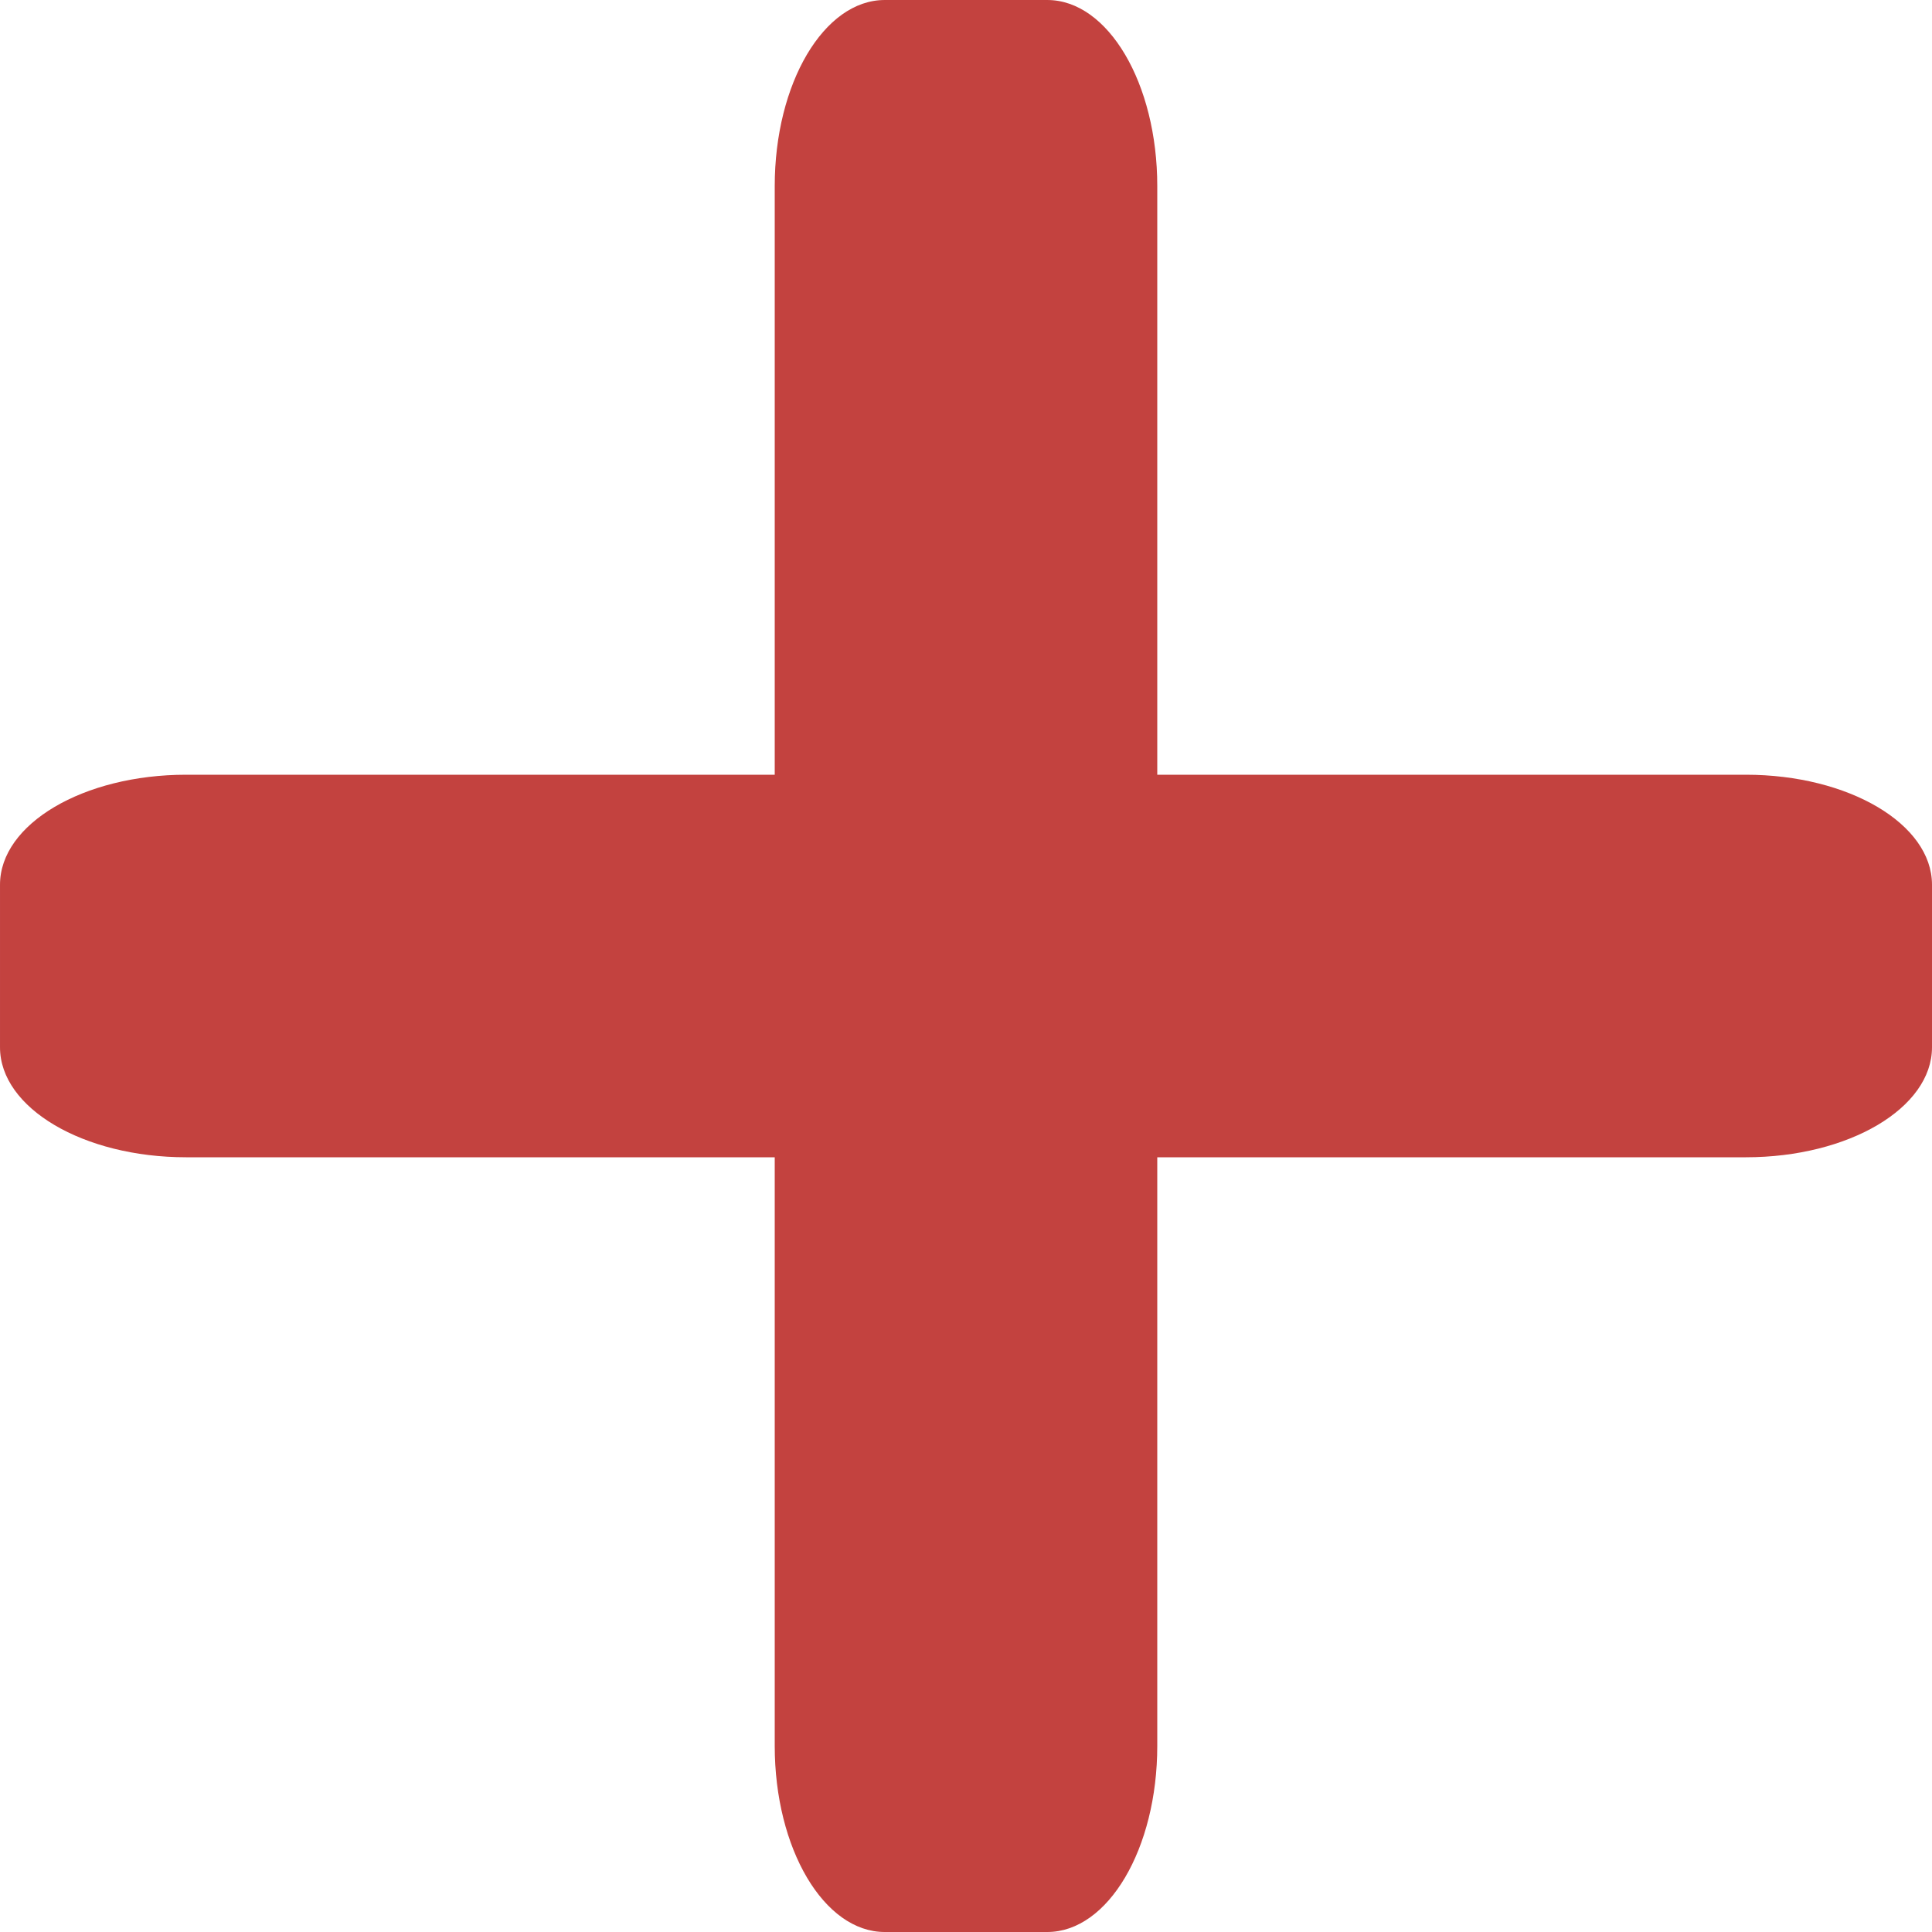
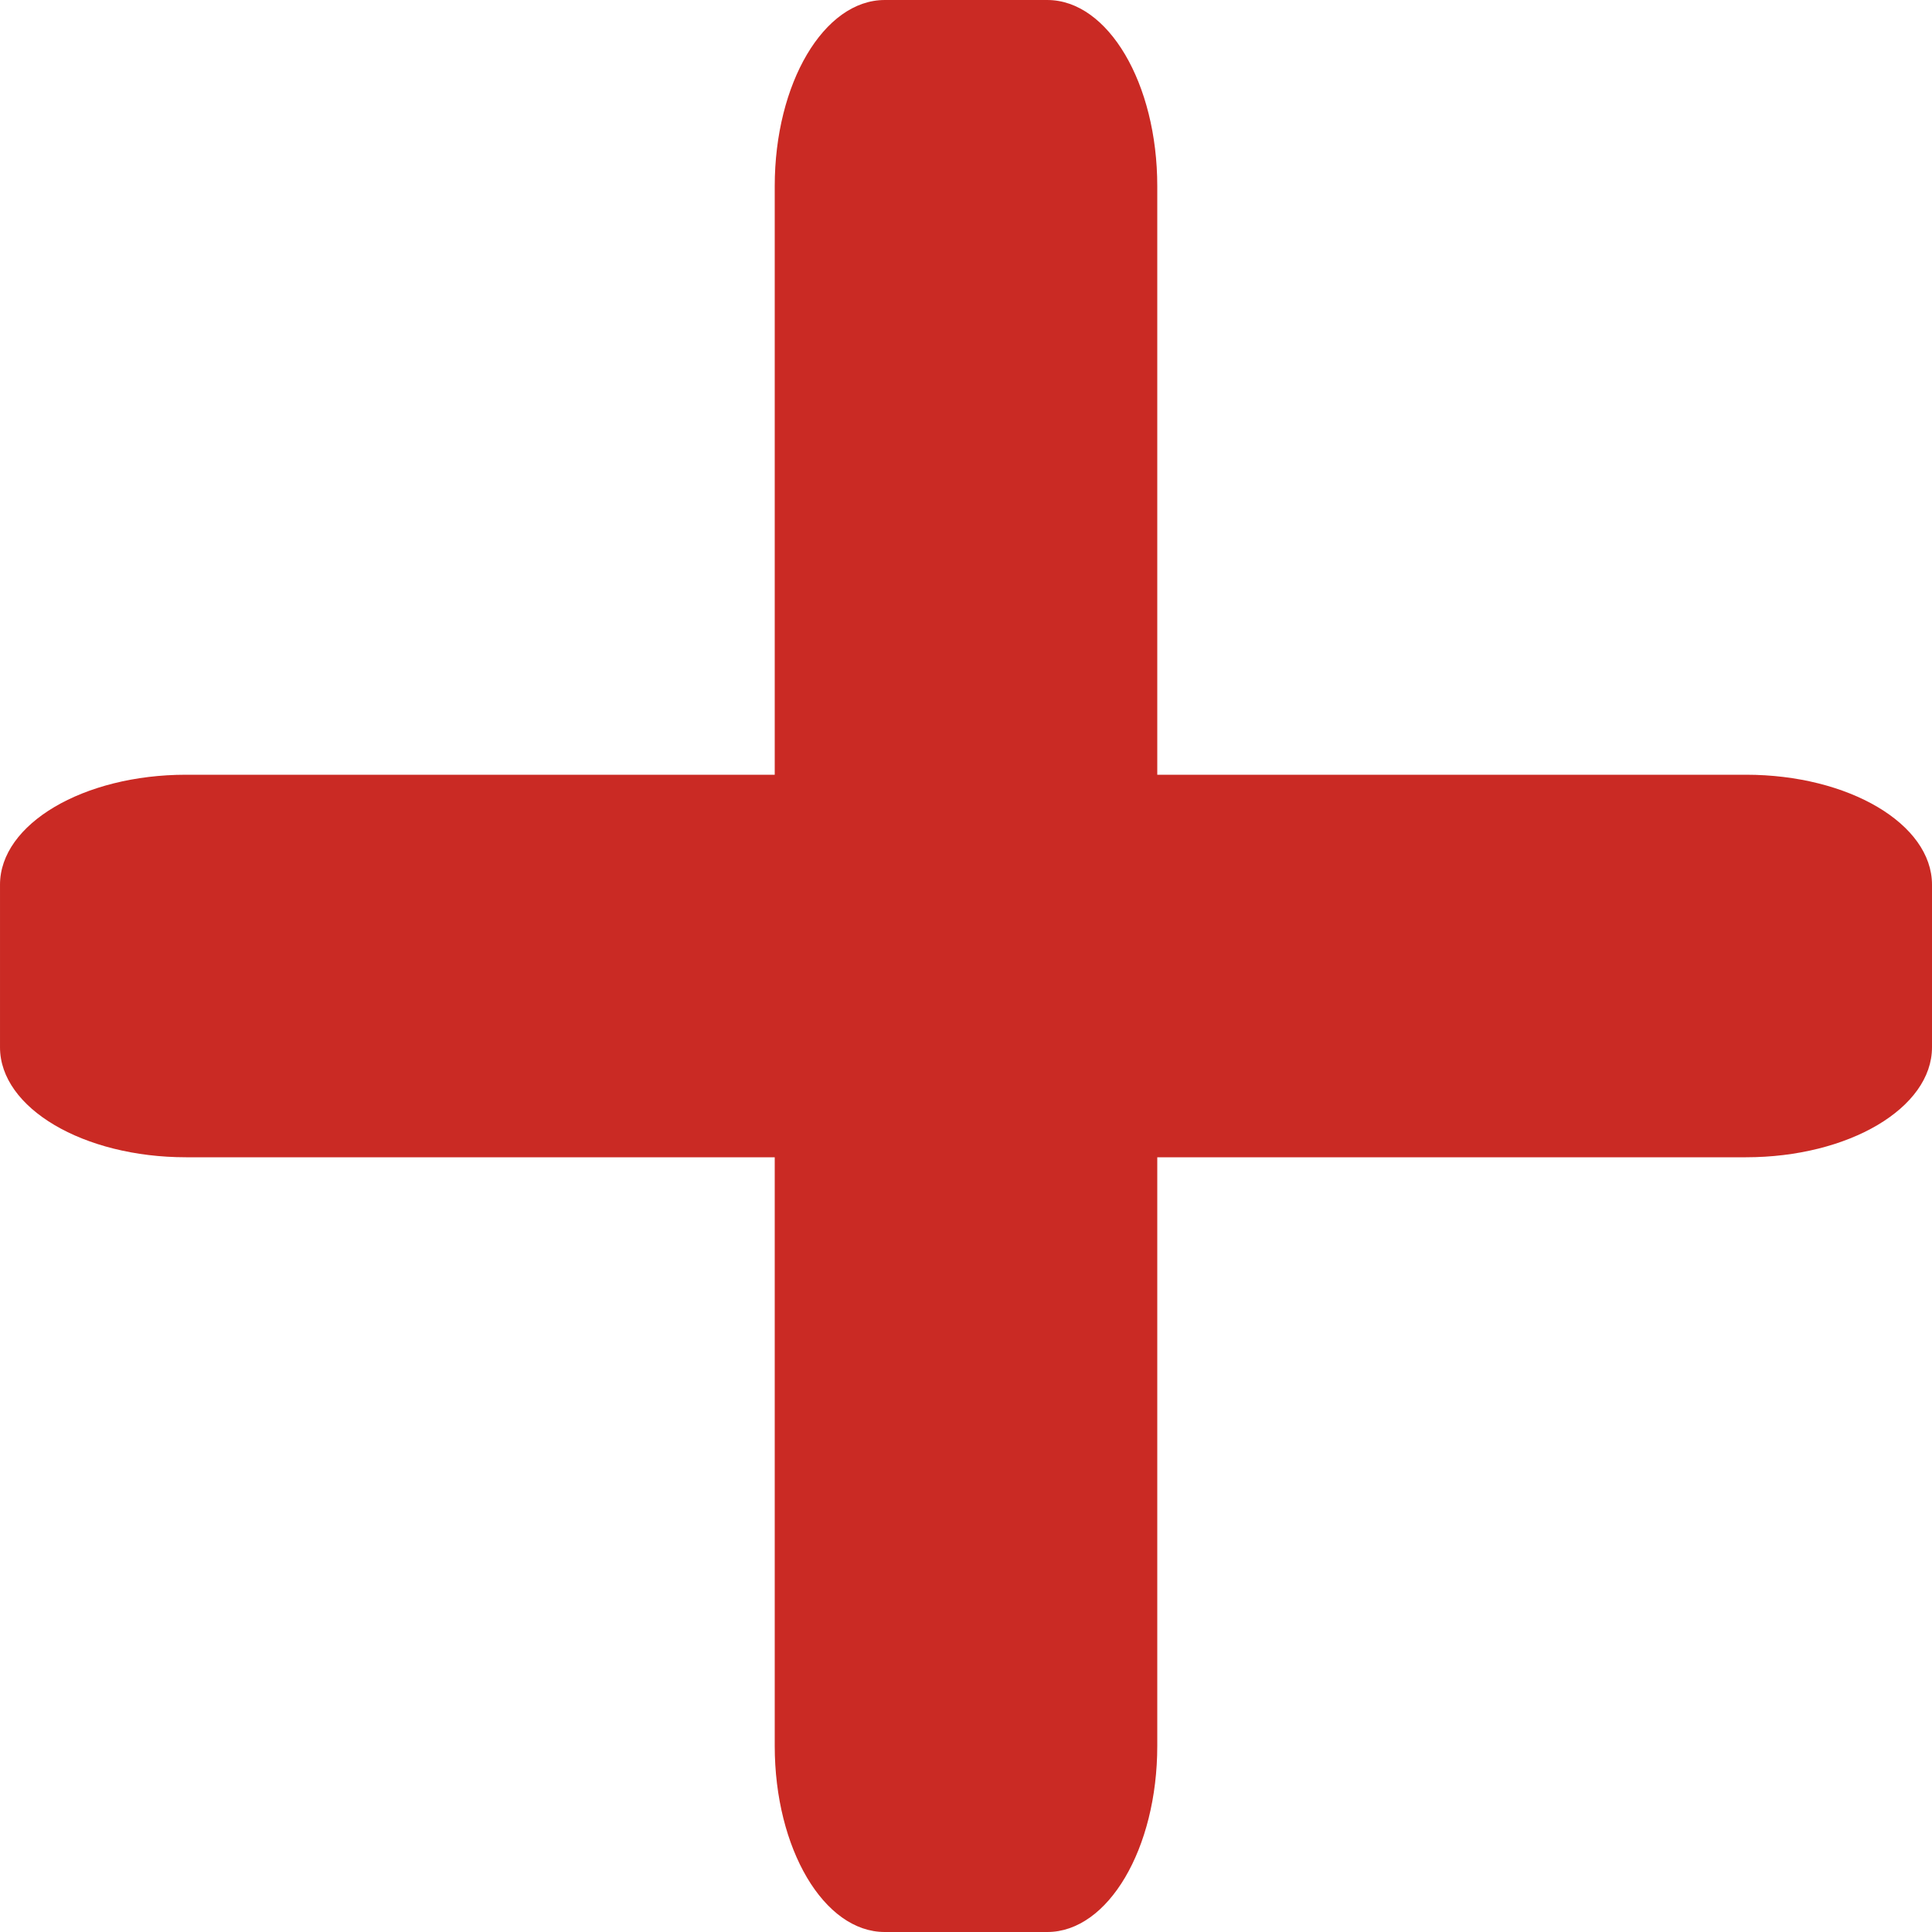
<svg xmlns="http://www.w3.org/2000/svg" version="1.0" id="Calque_1" x="0px" y="0px" viewBox="0 0 4000 4000" style="enable-background:new 0 0 4000 4000;" xml:space="preserve">
  <g id="Reduire">
-     <path style="fill:#c3423f;" d="M0.01,2168.32v-336.64C0.01,1705.93,172.5,1604,385.27,1604h3229.47   c212.78,0,385.26,101.94,385.26,227.68v336.64c0,125.75-172.49,227.68-385.26,227.68H385.27C172.5,2396,0.01,2294.06,0.01,2168.32z   " />
+     <path style="fill:#ca2a24;" d="M0.01,2168.32v-336.64C0.01,1705.93,172.5,1604,385.27,1604h3229.47   c212.78,0,385.26,101.94,385.26,227.68v336.64c0,125.75-172.49,227.68-385.26,227.68H385.27C172.5,2396,0.01,2294.06,0.01,2168.32z   " />
  </g>
  <g id="Reduire_00000057115158801889038120000001121864820375683773_">
-     <path style="fill:#c3423f;" d="M1831.68,0.01h336.64C2294.07,0.01,2396,172.5,2396,385.27v3229.47   c0,212.78-101.94,385.26-227.68,385.26h-336.64c-125.75,0-227.68-172.49-227.68-385.26V385.27   C1604,172.5,1705.94,0.01,1831.68,0.01z" />
+     <path style="fill:#ca2a24;" d="M1831.68,0.01h336.64C2294.07,0.01,2396,172.5,2396,385.27v3229.47   c0,212.78-101.94,385.26-227.68,385.26h-336.64c-125.75,0-227.68-172.49-227.68-385.26V385.27   C1604,172.5,1705.94,0.01,1831.68,0.01z" />
  </g>
</svg>
